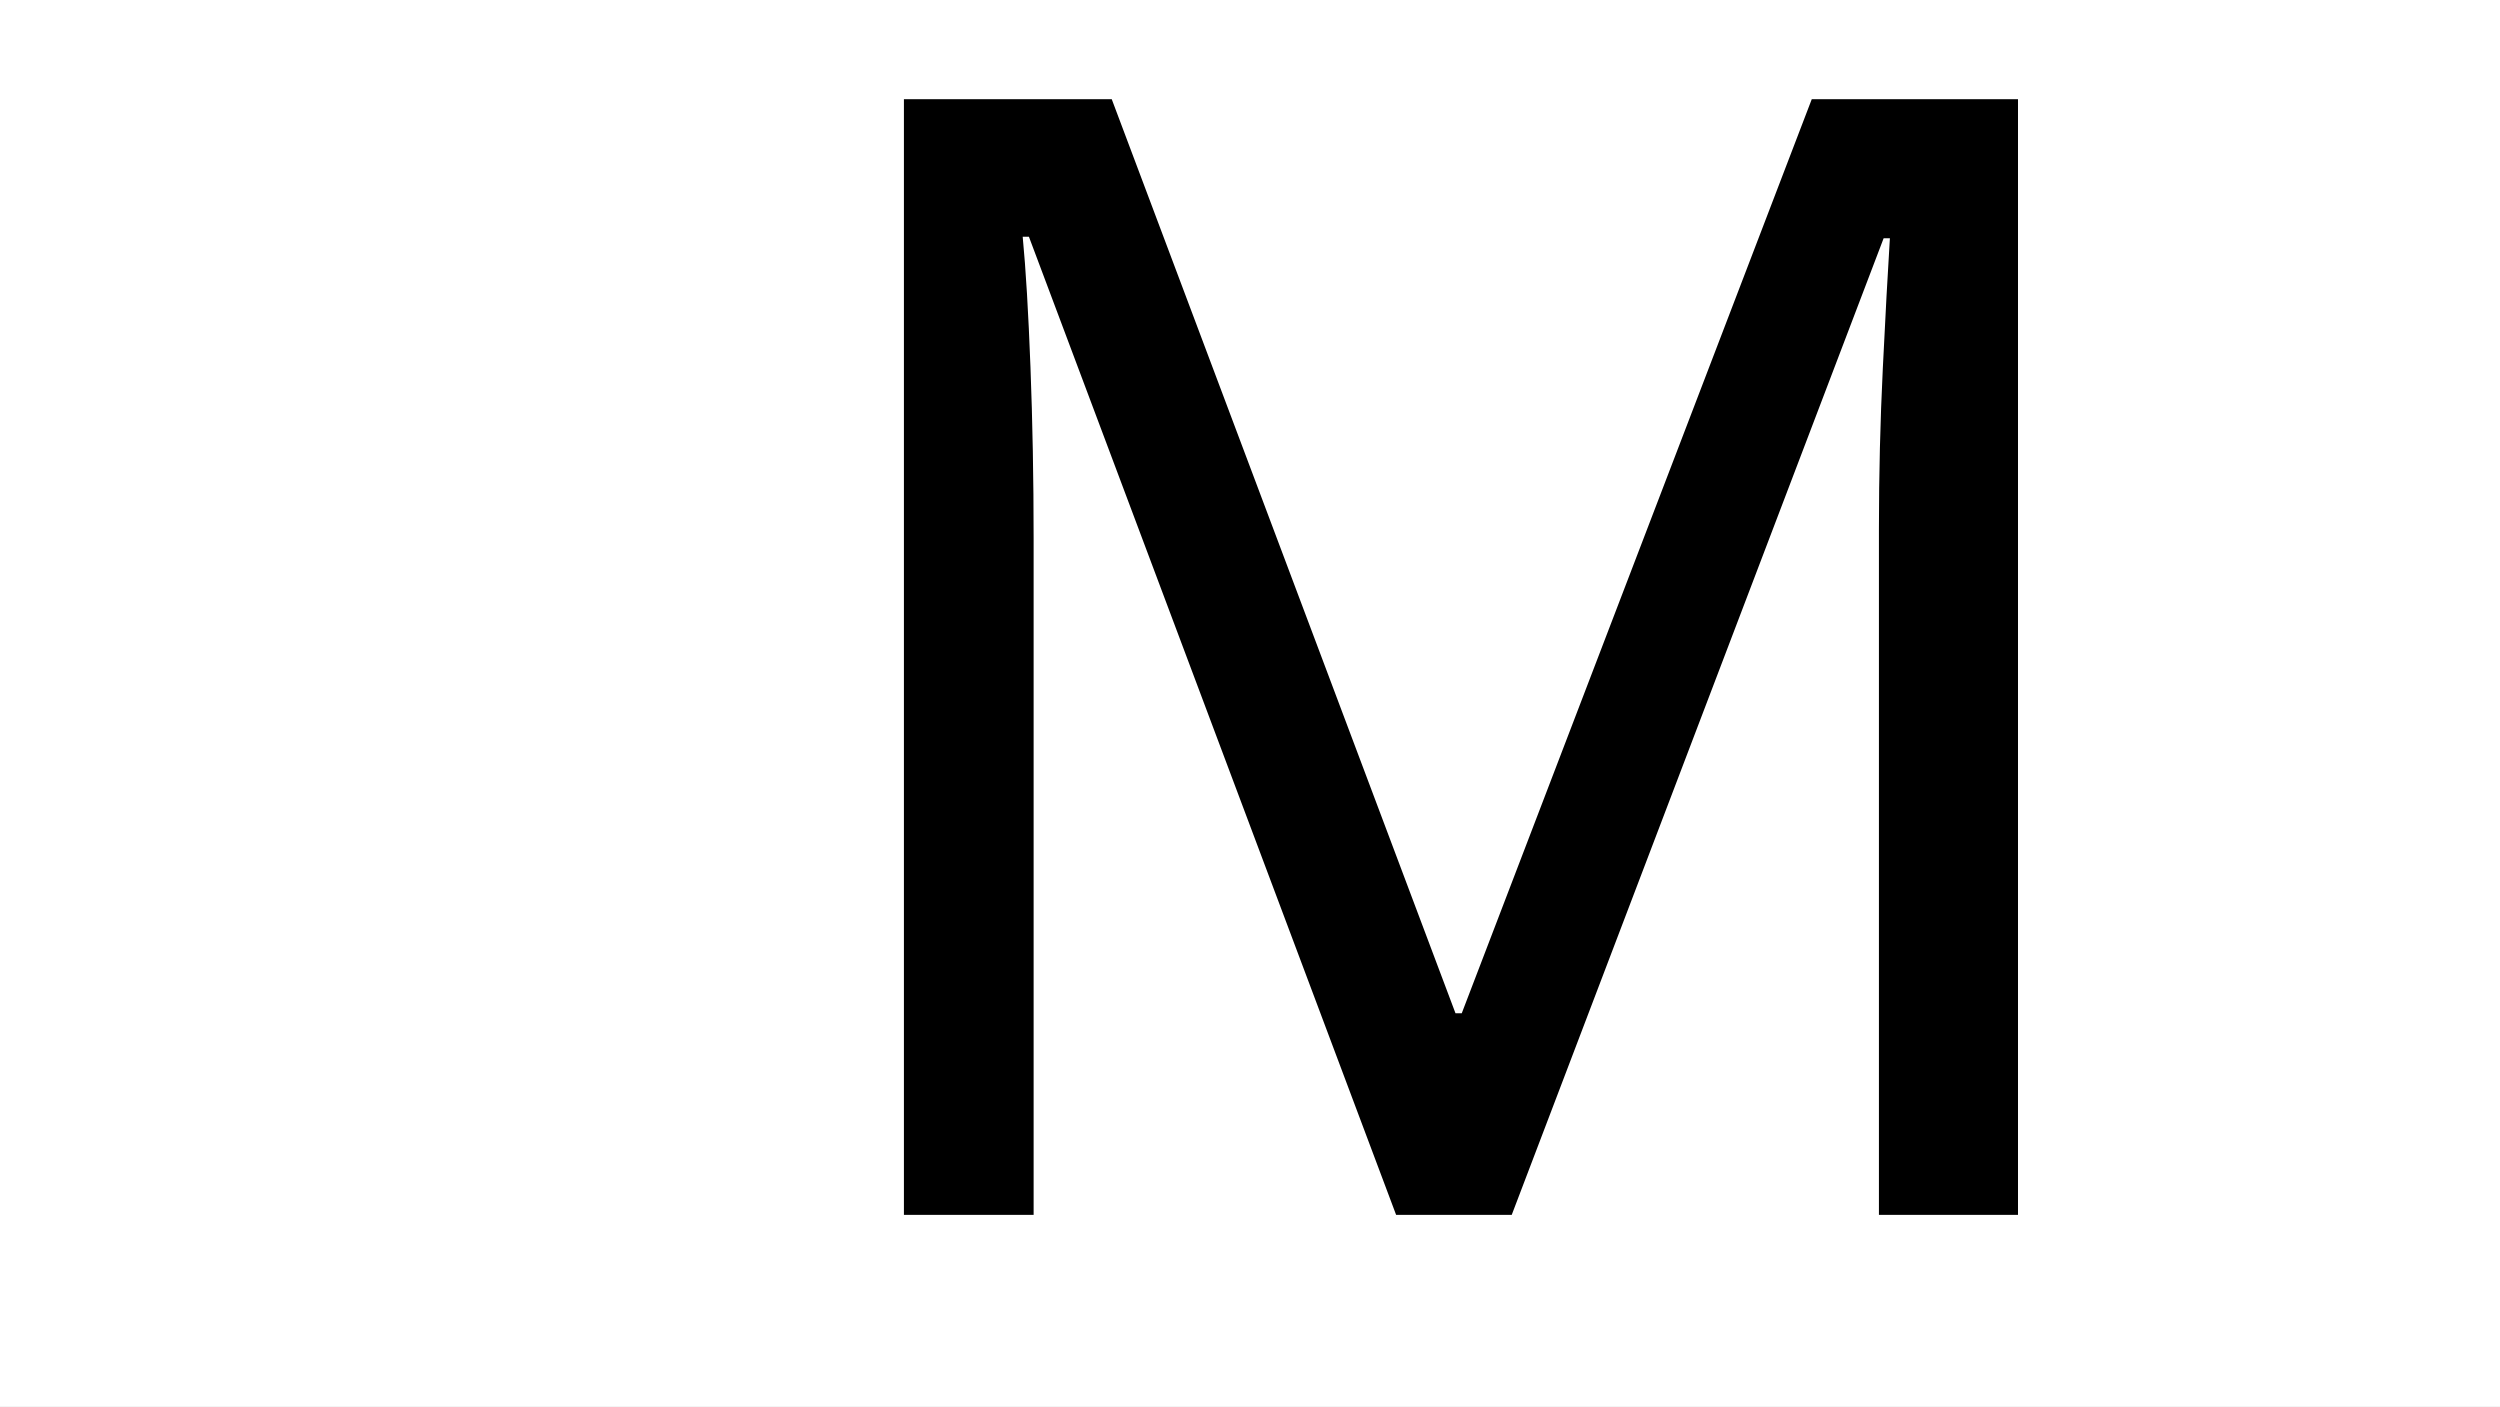
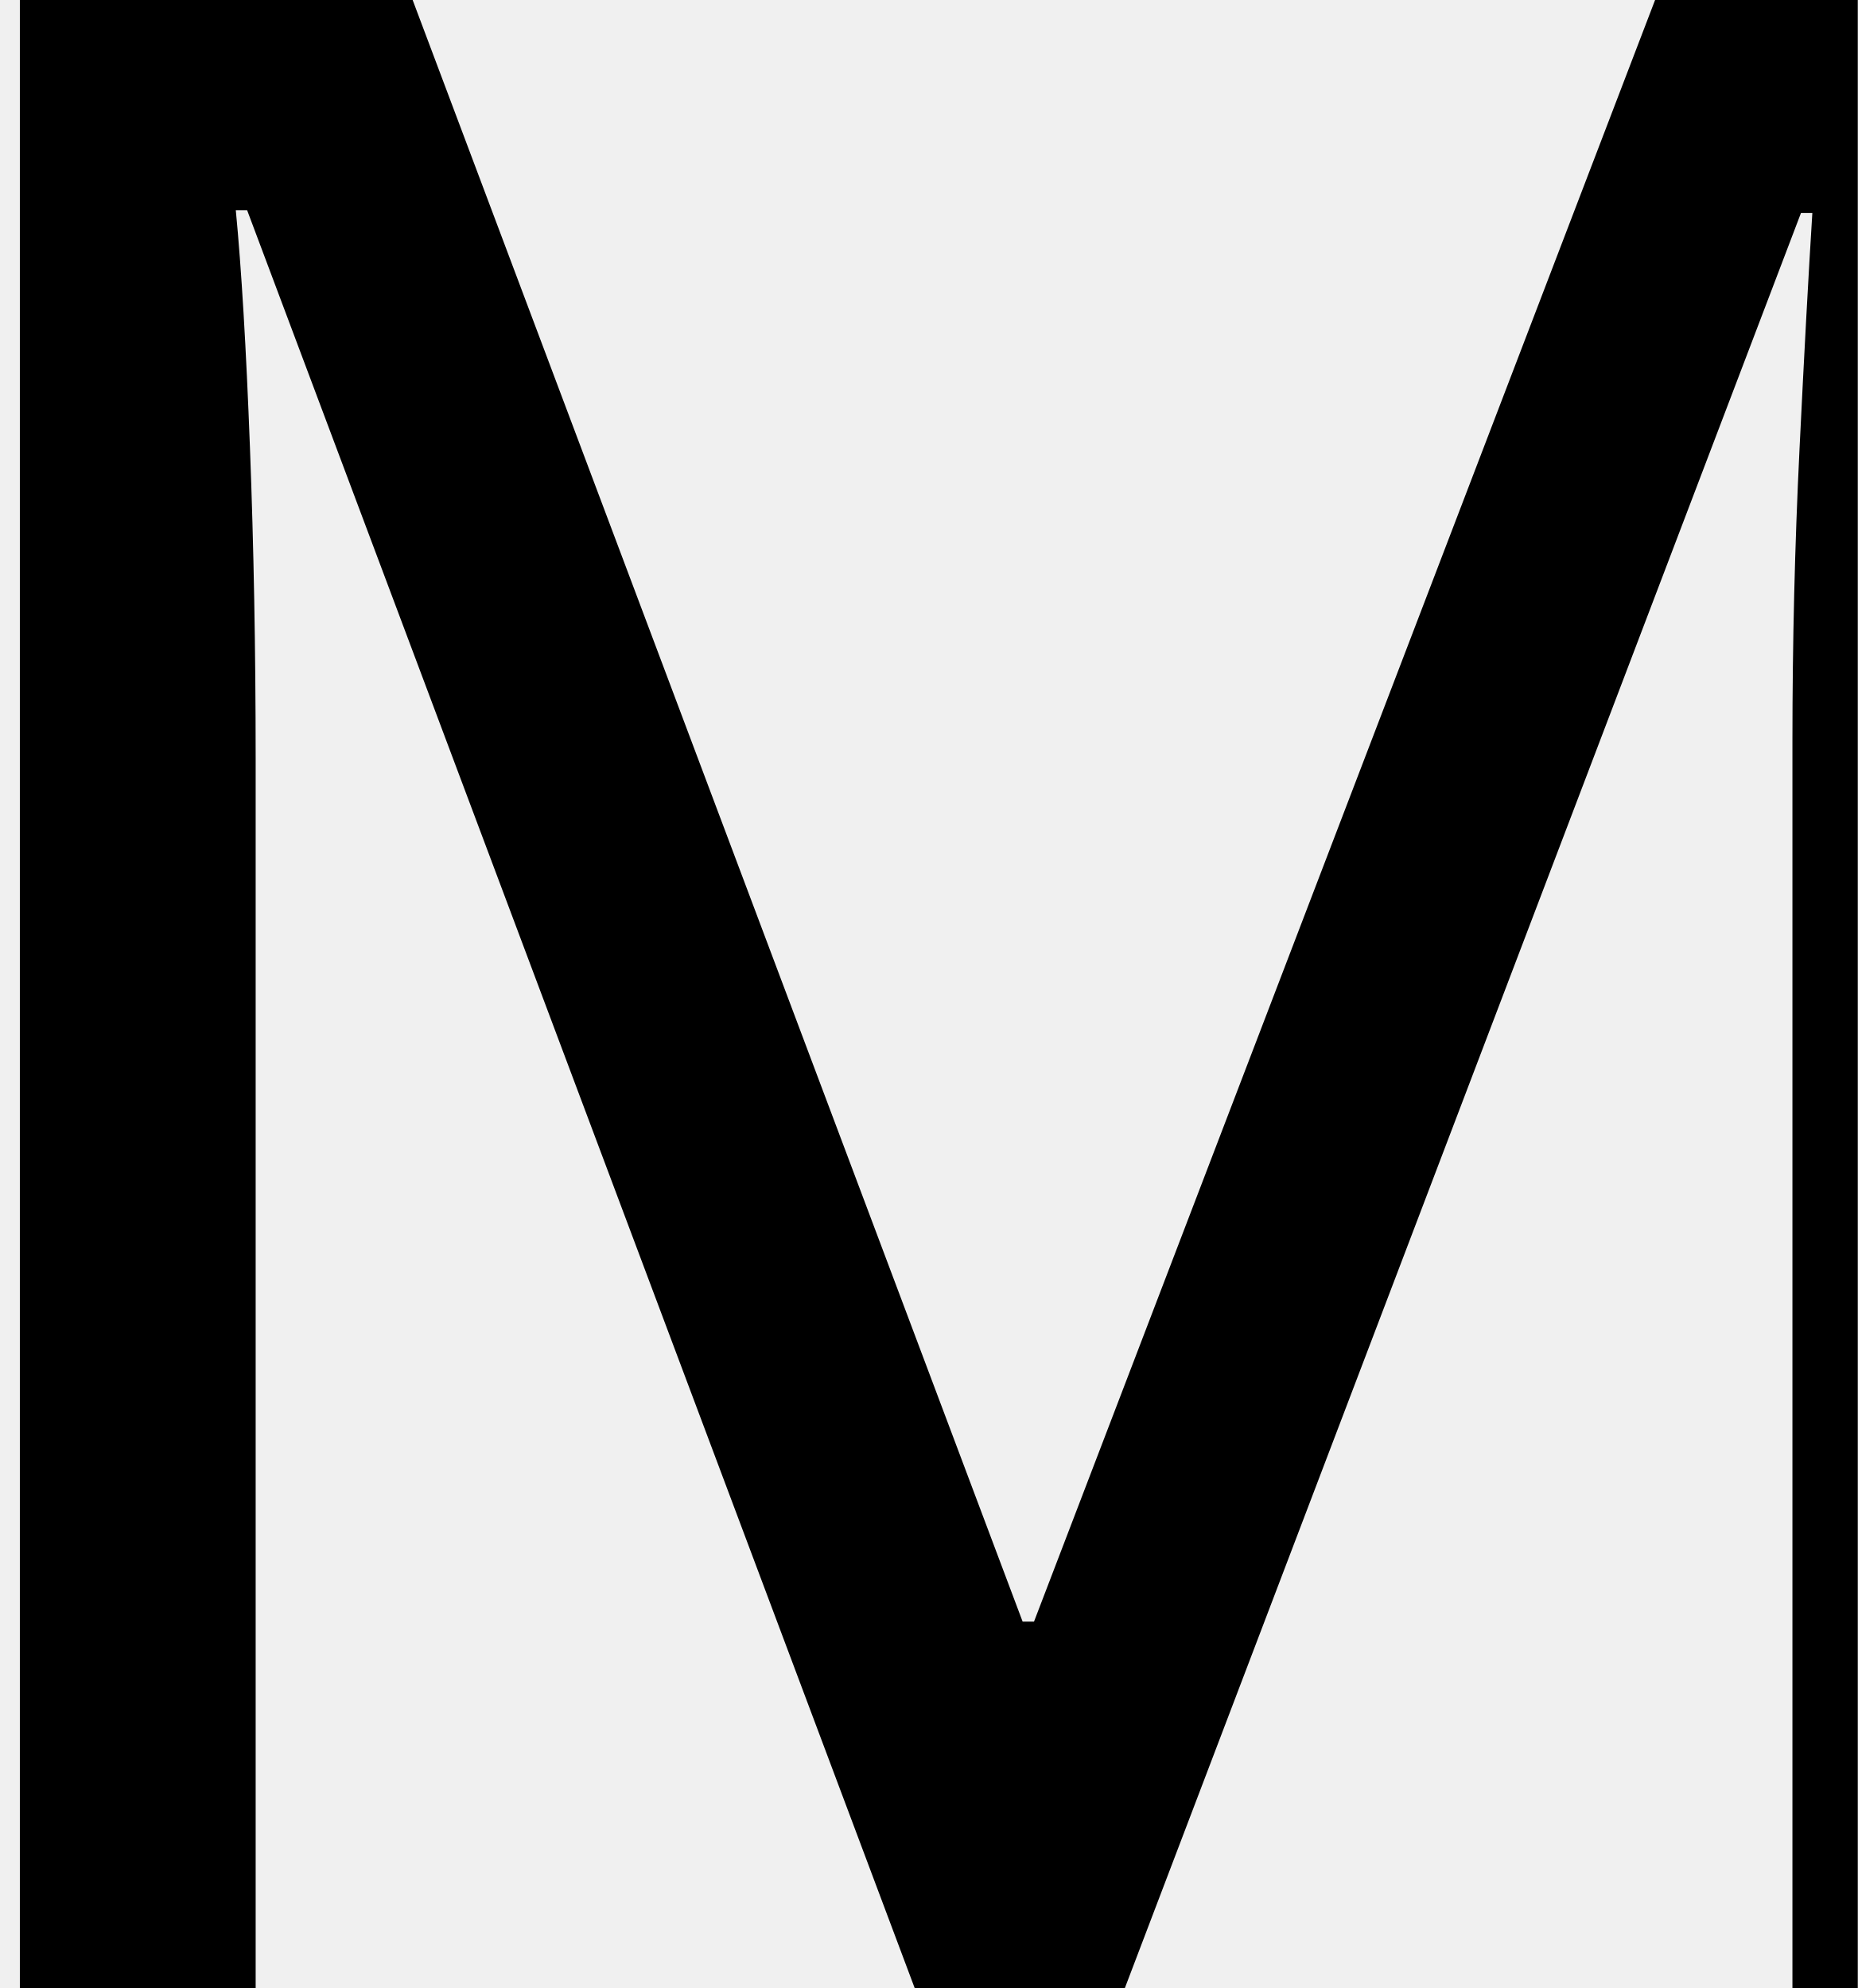
- <svg xmlns="http://www.w3.org/2000/svg" width="1280" height="720" overflow="hidden">
-   <defs>
+ <svg xmlns="http://www.w3.org/2000/svg" width="523.2" height="560" overflow="hidden" version="1.1" id="svg15607">
+   <defs id="defs15601">
    <clipPath id="clip0">
-       <rect x="0" y="0" width="1280" height="720" />
+       <rect x="0" y="0" width="1280" height="720" id="rect15598" />
    </clipPath>
  </defs>
-   <g clip-path="url(#clip0)">
-     <rect x="0" y="0" width="1280" height="720" fill="#FFFFFF" />
-     <text font-family="ABeeZee,ABeeZee_MSFontService,sans-serif" font-weight="400" font-size="800" transform="translate(385.213 622)">M</text>
+   <g clip-path="url(#clip0)" id="g15605" transform="translate(-457.213,-62)">
+     <text font-family="ABeeZee, ABeeZee_MSFontService, sans-serif" font-weight="400" font-size="800px" transform="translate(385.213,622)" id="text15603">M</text>
  </g>
</svg>
